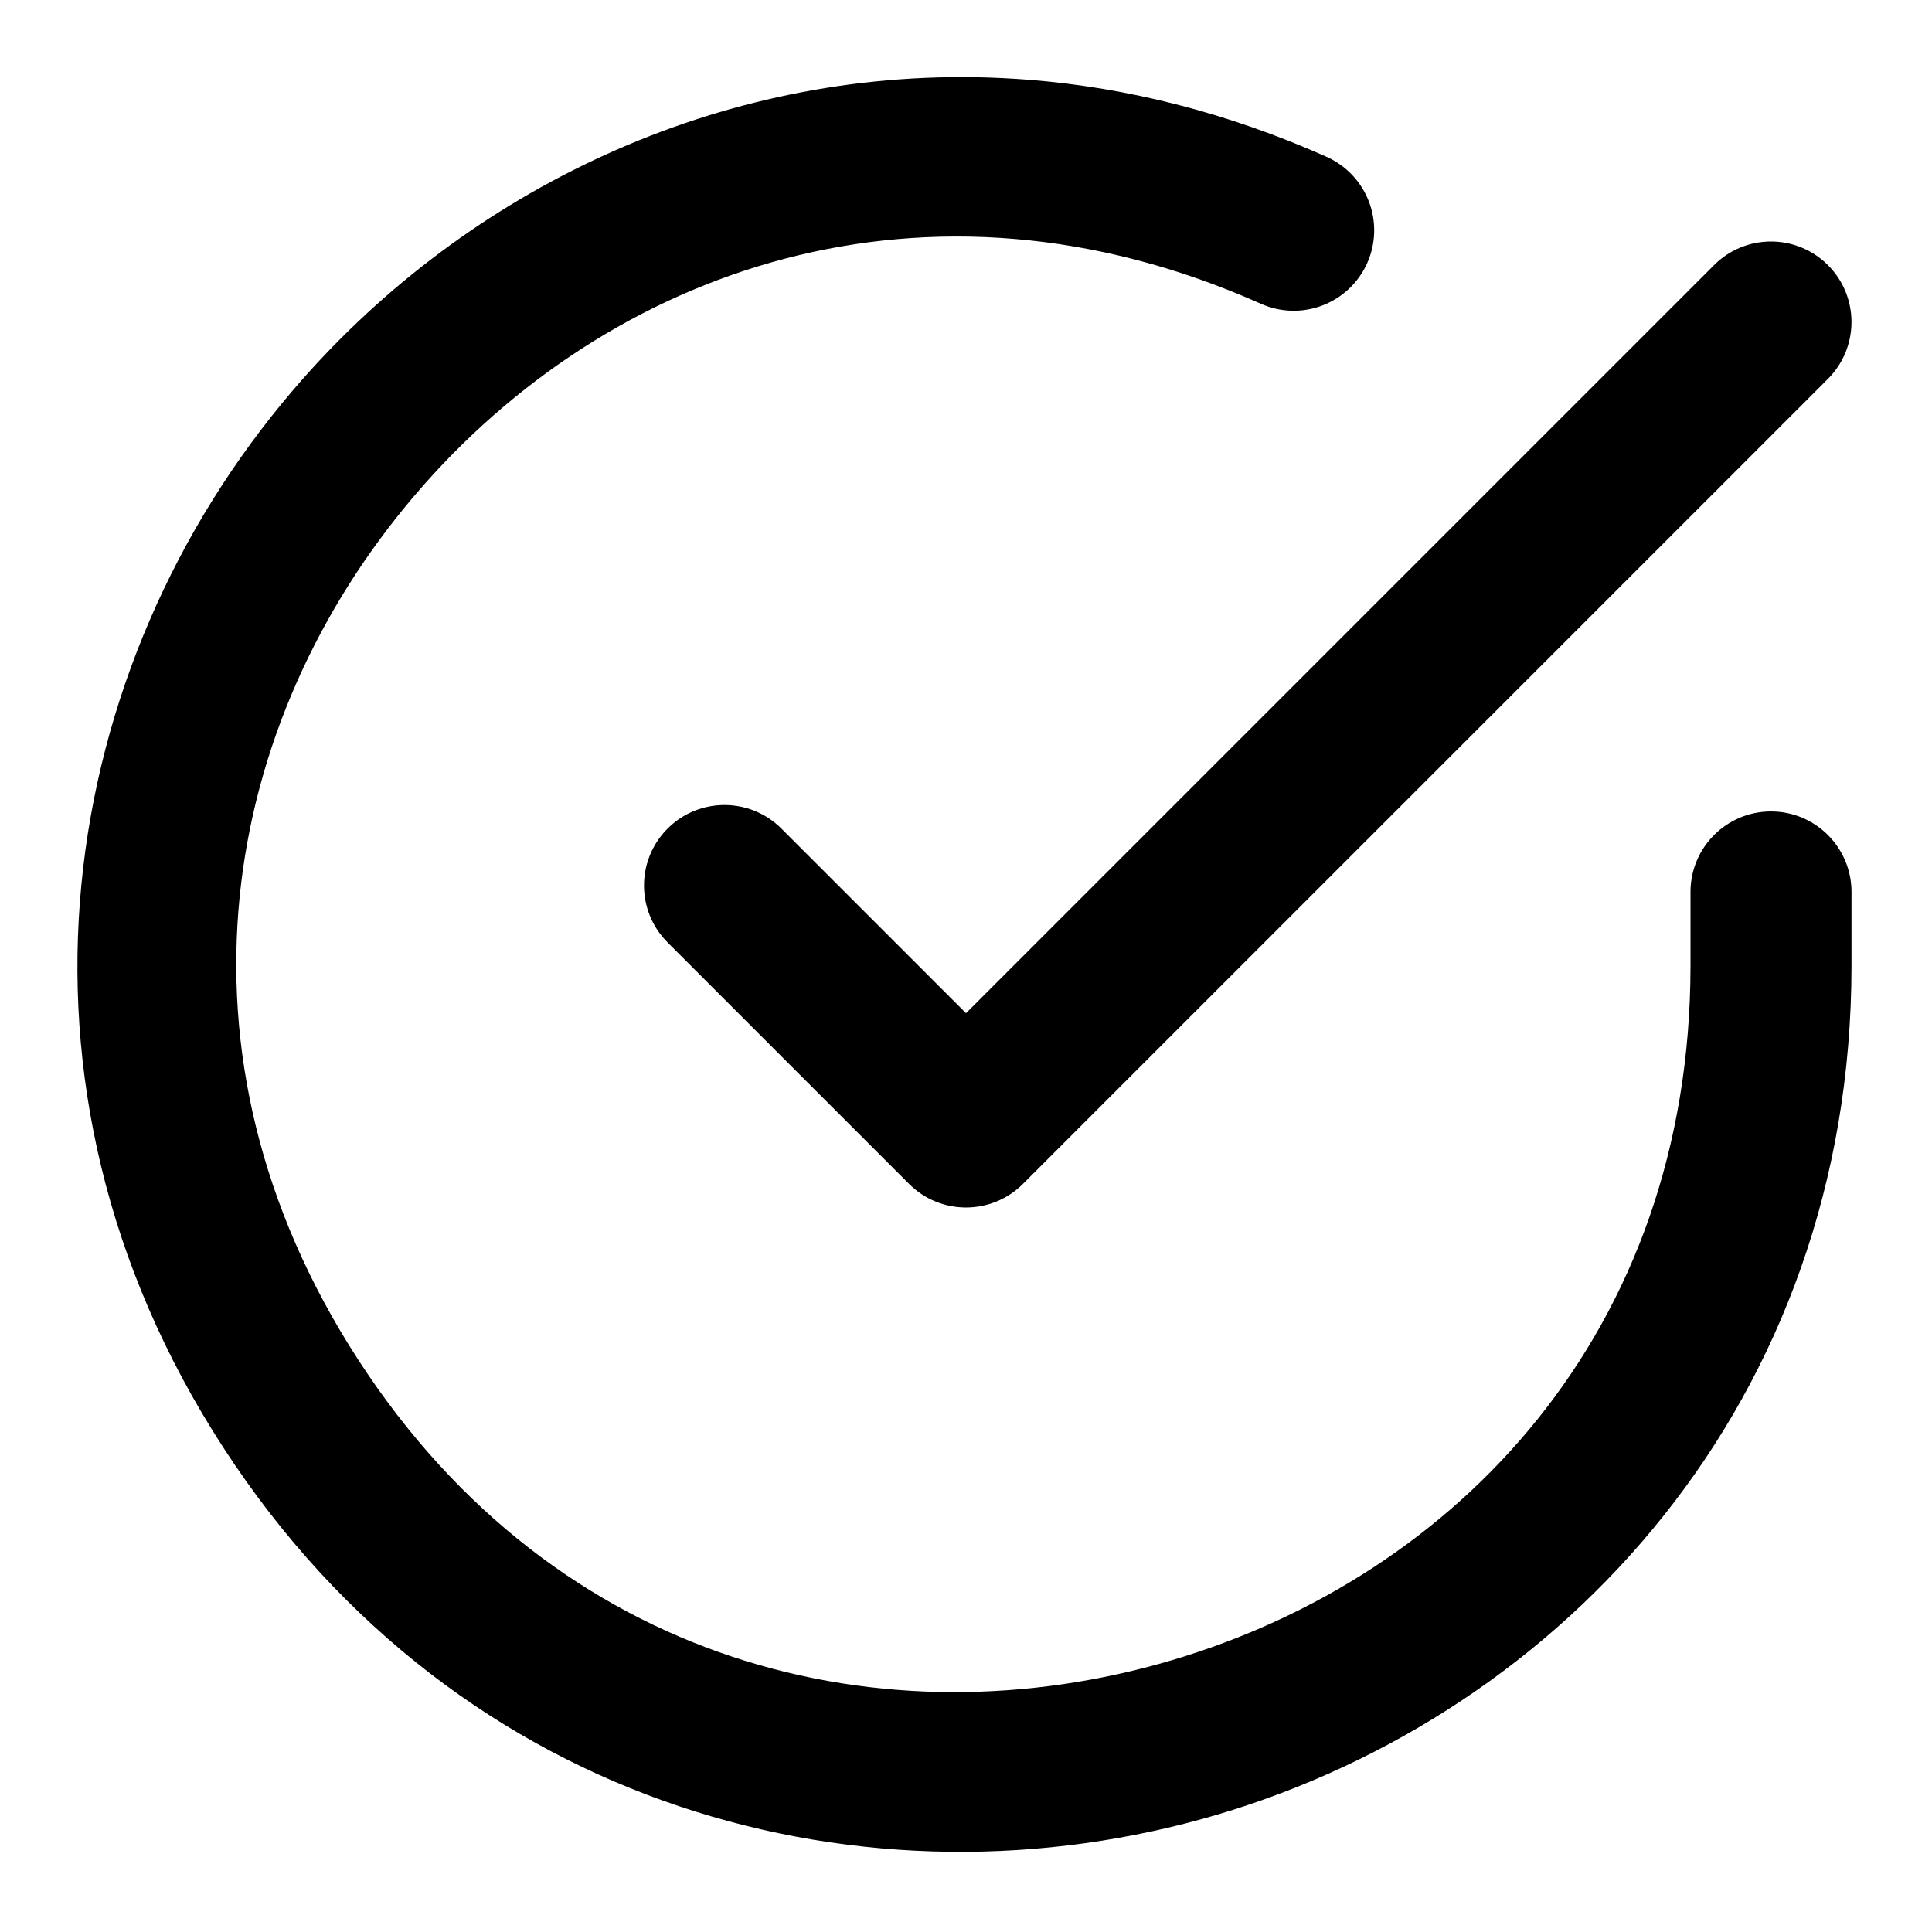
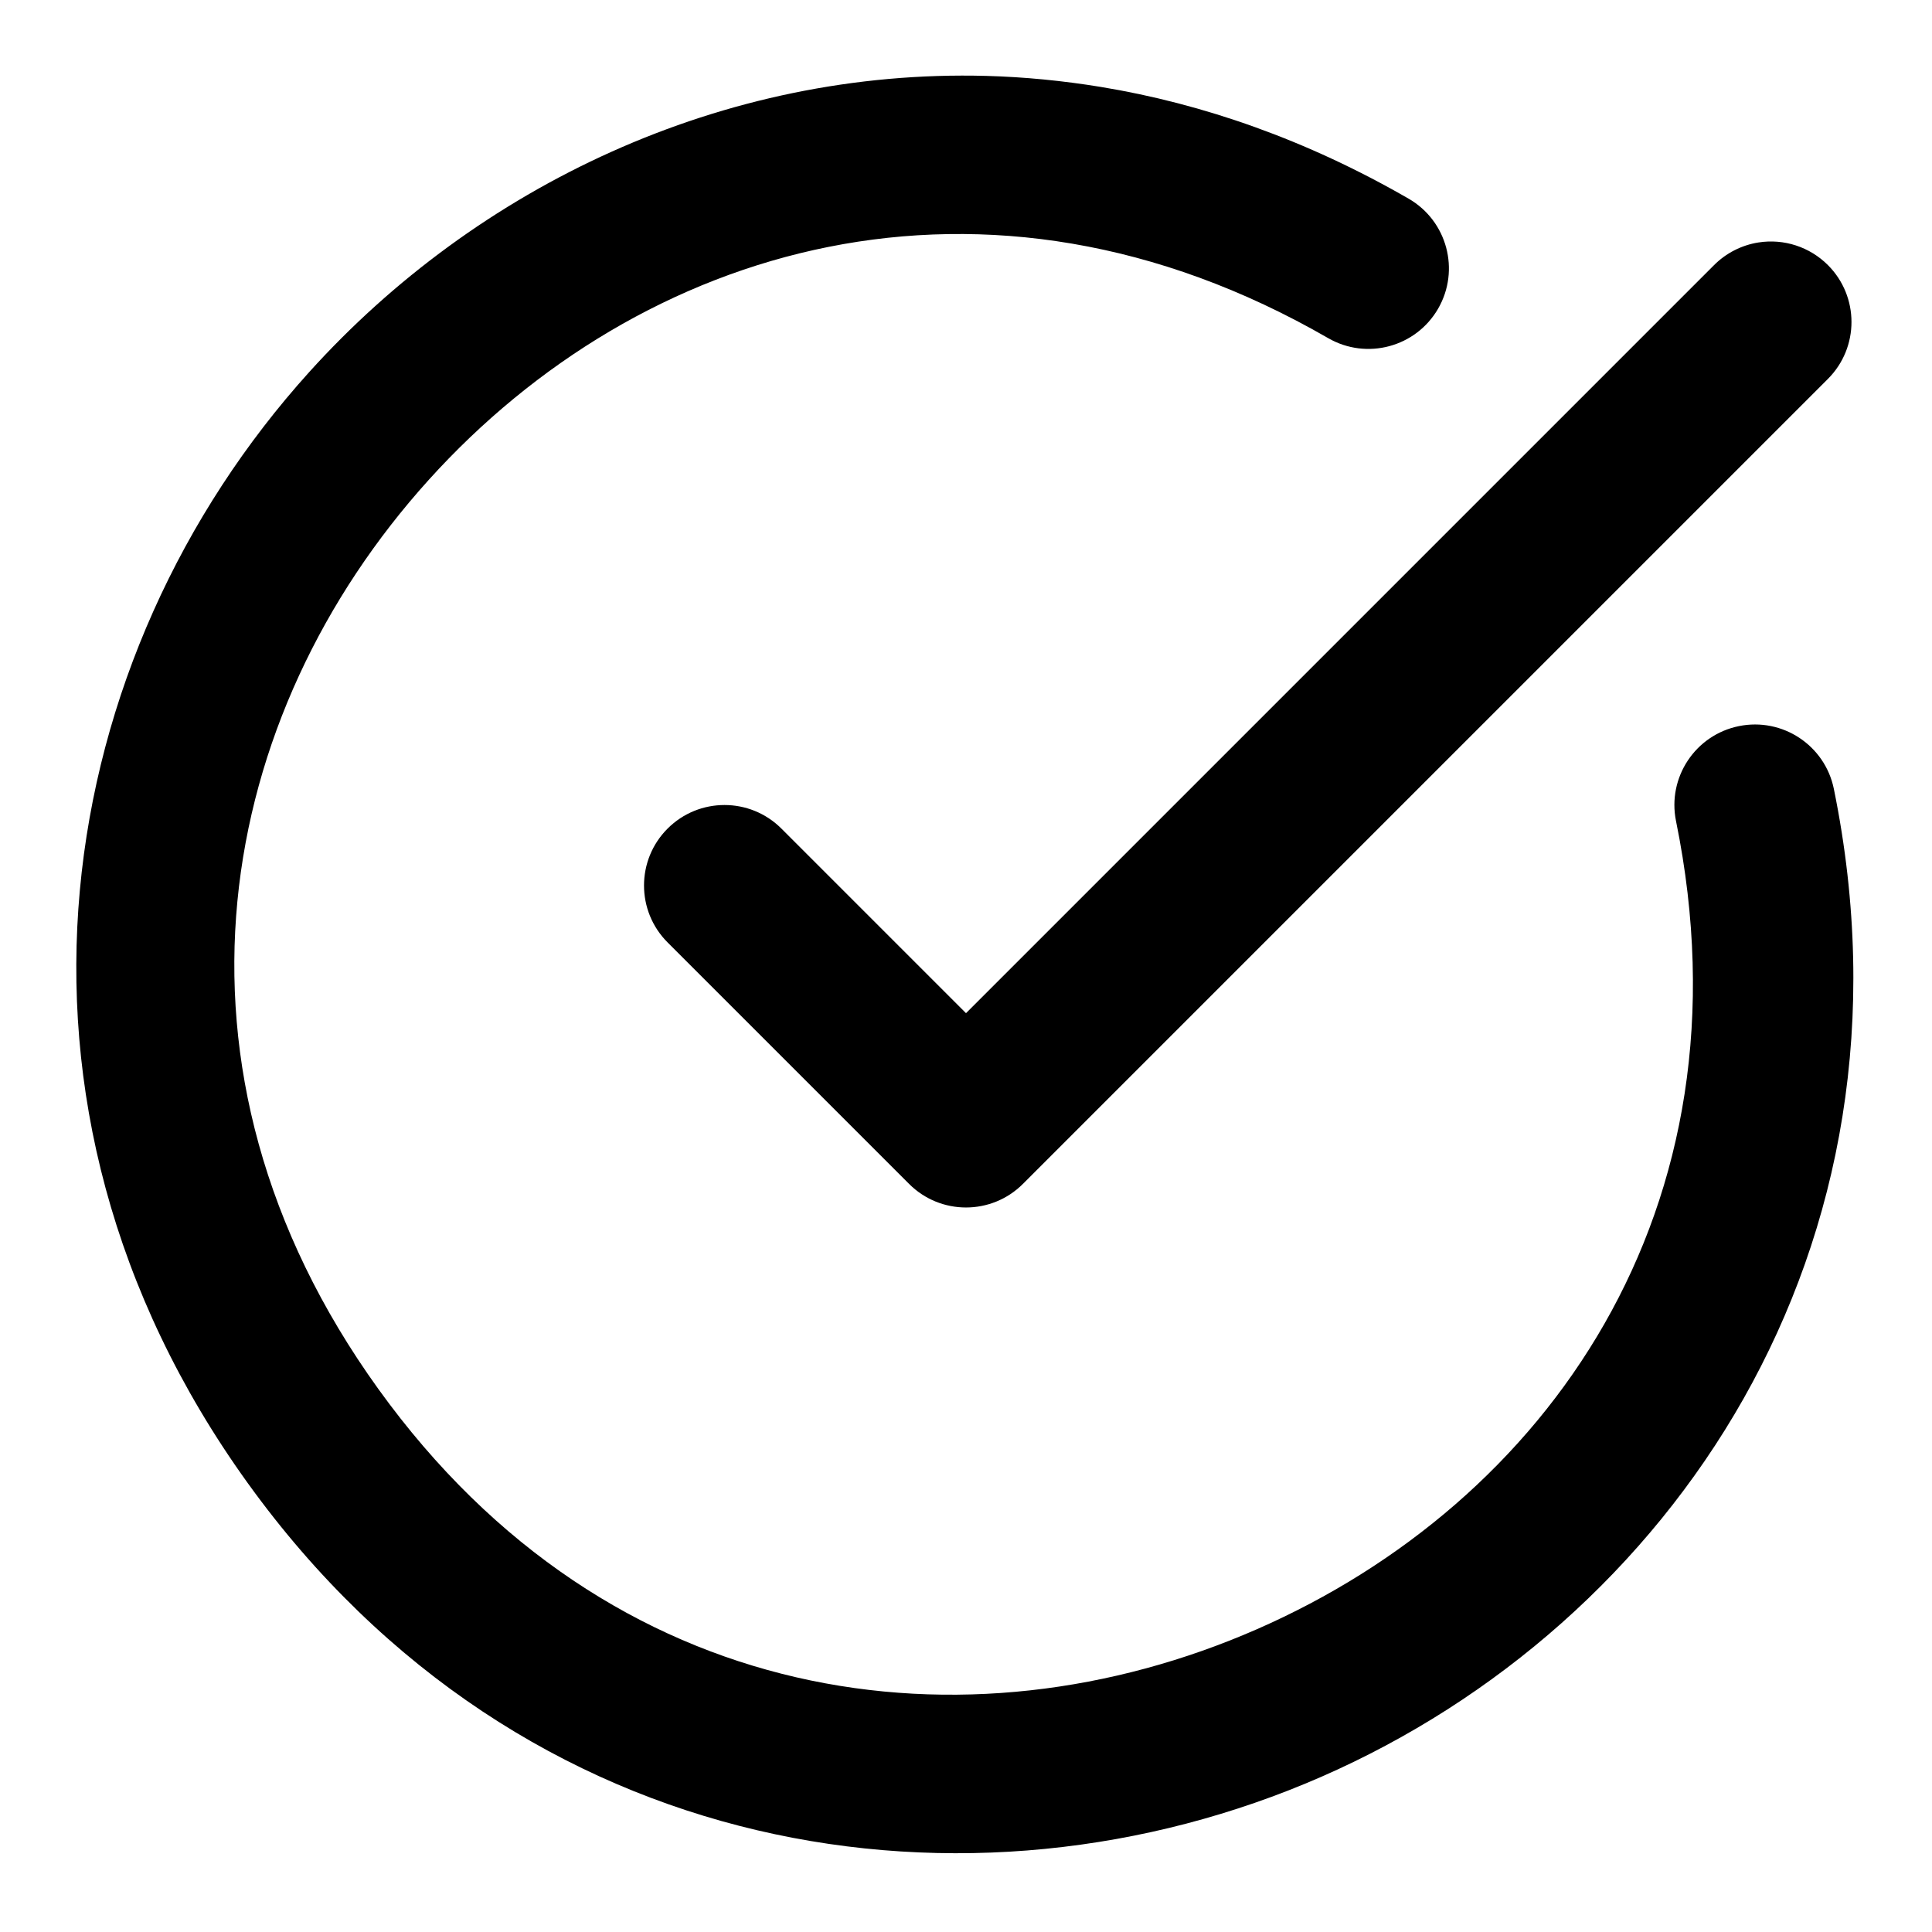
<svg xmlns="http://www.w3.org/2000/svg" width="24" height="24" viewBox="0 0 24 24" fill="currentColor" tags="done,todo,tick,complete,task" categories="notifications,shapes">
-   <path d="M 12.119 0.959 C 8.756 0.903 5.683 2.455 3.639 4.848 C 0.731 8.251 -0.172 13.441 2.773 17.98 C 5.718 22.52 10.827 23.811 15.119 22.543 C 19.412 21.275 22.997 17.413 23 12 L 23 11.08 A 1 1 0 0 0 22 10.08 A 1 1 0 0 0 21 11.08 L 21 12 C 20.997 16.545 18.098 19.577 14.553 20.625 C 11.007 21.673 6.924 20.704 4.451 16.893 C 1.979 13.082 2.756 8.957 5.158 6.146 C 7.56 3.336 11.511 1.924 15.662 3.773 A 1 1 0 0 0 16.984 3.268 A 1 1 0 0 0 16.477 1.947 C 15.241 1.397 14.003 1.089 12.795 0.992 C 12.568 0.974 12.343 0.963 12.119 0.959 z M 21.844 3.012 A 1 1 0 0 0 21.293 3.293 L 12 12.586 L 9.707 10.293 A 1 1 0 0 0 8.293 10.293 A 1 1 0 0 0 8.293 11.707 L 11.293 14.707 A 1 1 0 0 0 12.707 14.707 L 22.707 4.707 A 1 1 0 0 0 22.707 3.293 A 1 1 0 0 0 21.844 3.012 z " />
+   <path d="M 12.256 0.943 C 8.973 0.853 5.922 2.318 3.842 4.621 C 0.672 8.13 -0.334 13.686 3.078 18.424 C 6.491 23.161 12.082 23.967 16.414 22.072 C 20.746 20.178 23.948 15.527 22.781 9.801 A 1 1 0 0 0 21.602 9.02 A 1 1 0 0 0 20.82 10.199 C 21.806 15.035 19.199 18.671 15.611 20.24 C 12.024 21.809 7.582 21.255 4.701 17.256 C 1.82 13.256 2.701 8.867 5.326 5.961 C 7.951 3.055 12.226 1.735 16.5 4.201 A 1 1 0 0 0 17.865 3.834 A 1 1 0 0 0 17.5 2.469 C 16.235 1.739 14.946 1.289 13.676 1.08 C 13.2 1.002 12.725 0.956 12.256 0.943 z M 21.844 3.012 A 1 1 0 0 0 21.293 3.293 L 12 12.586 L 9.707 10.293 A 1 1 0 0 0 8.293 10.293 A 1 1 0 0 0 8.293 11.707 L 11.293 14.707 A 1 1 0 0 0 12.707 14.707 L 22.707 4.707 A 1 1 0 0 0 22.707 3.293 A 1 1 0 0 0 21.844 3.012 z " />
</svg>
